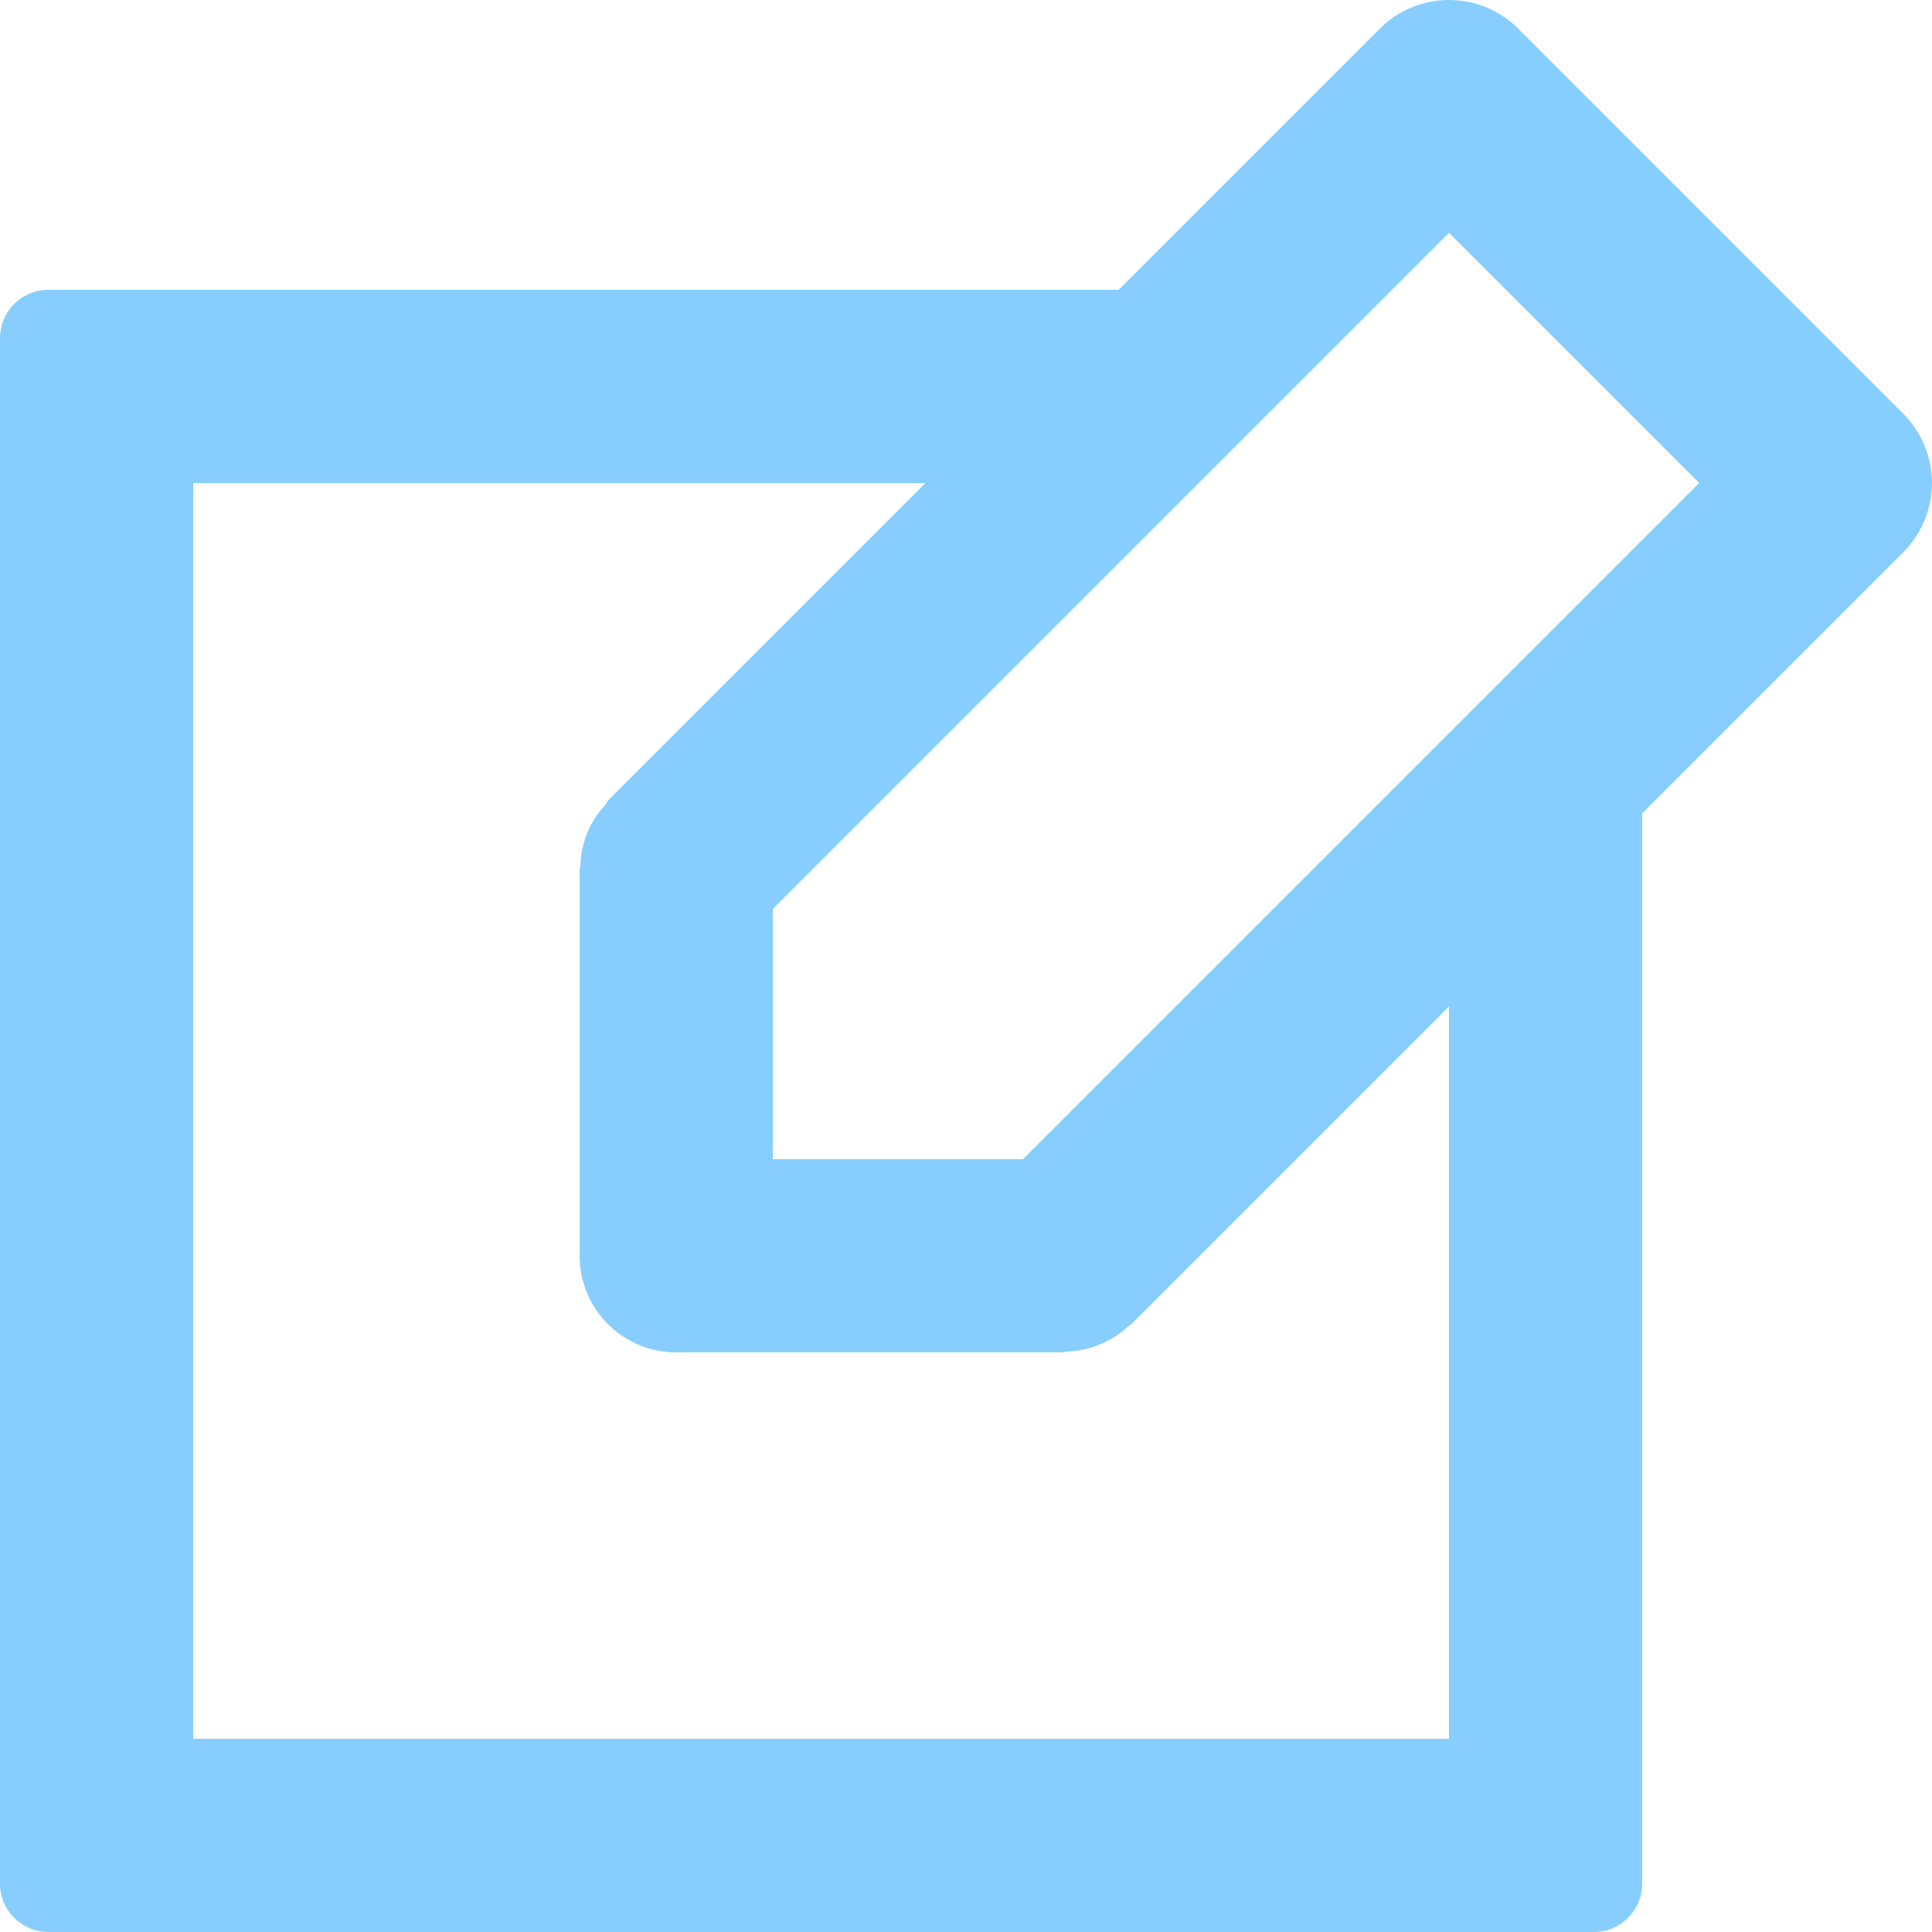
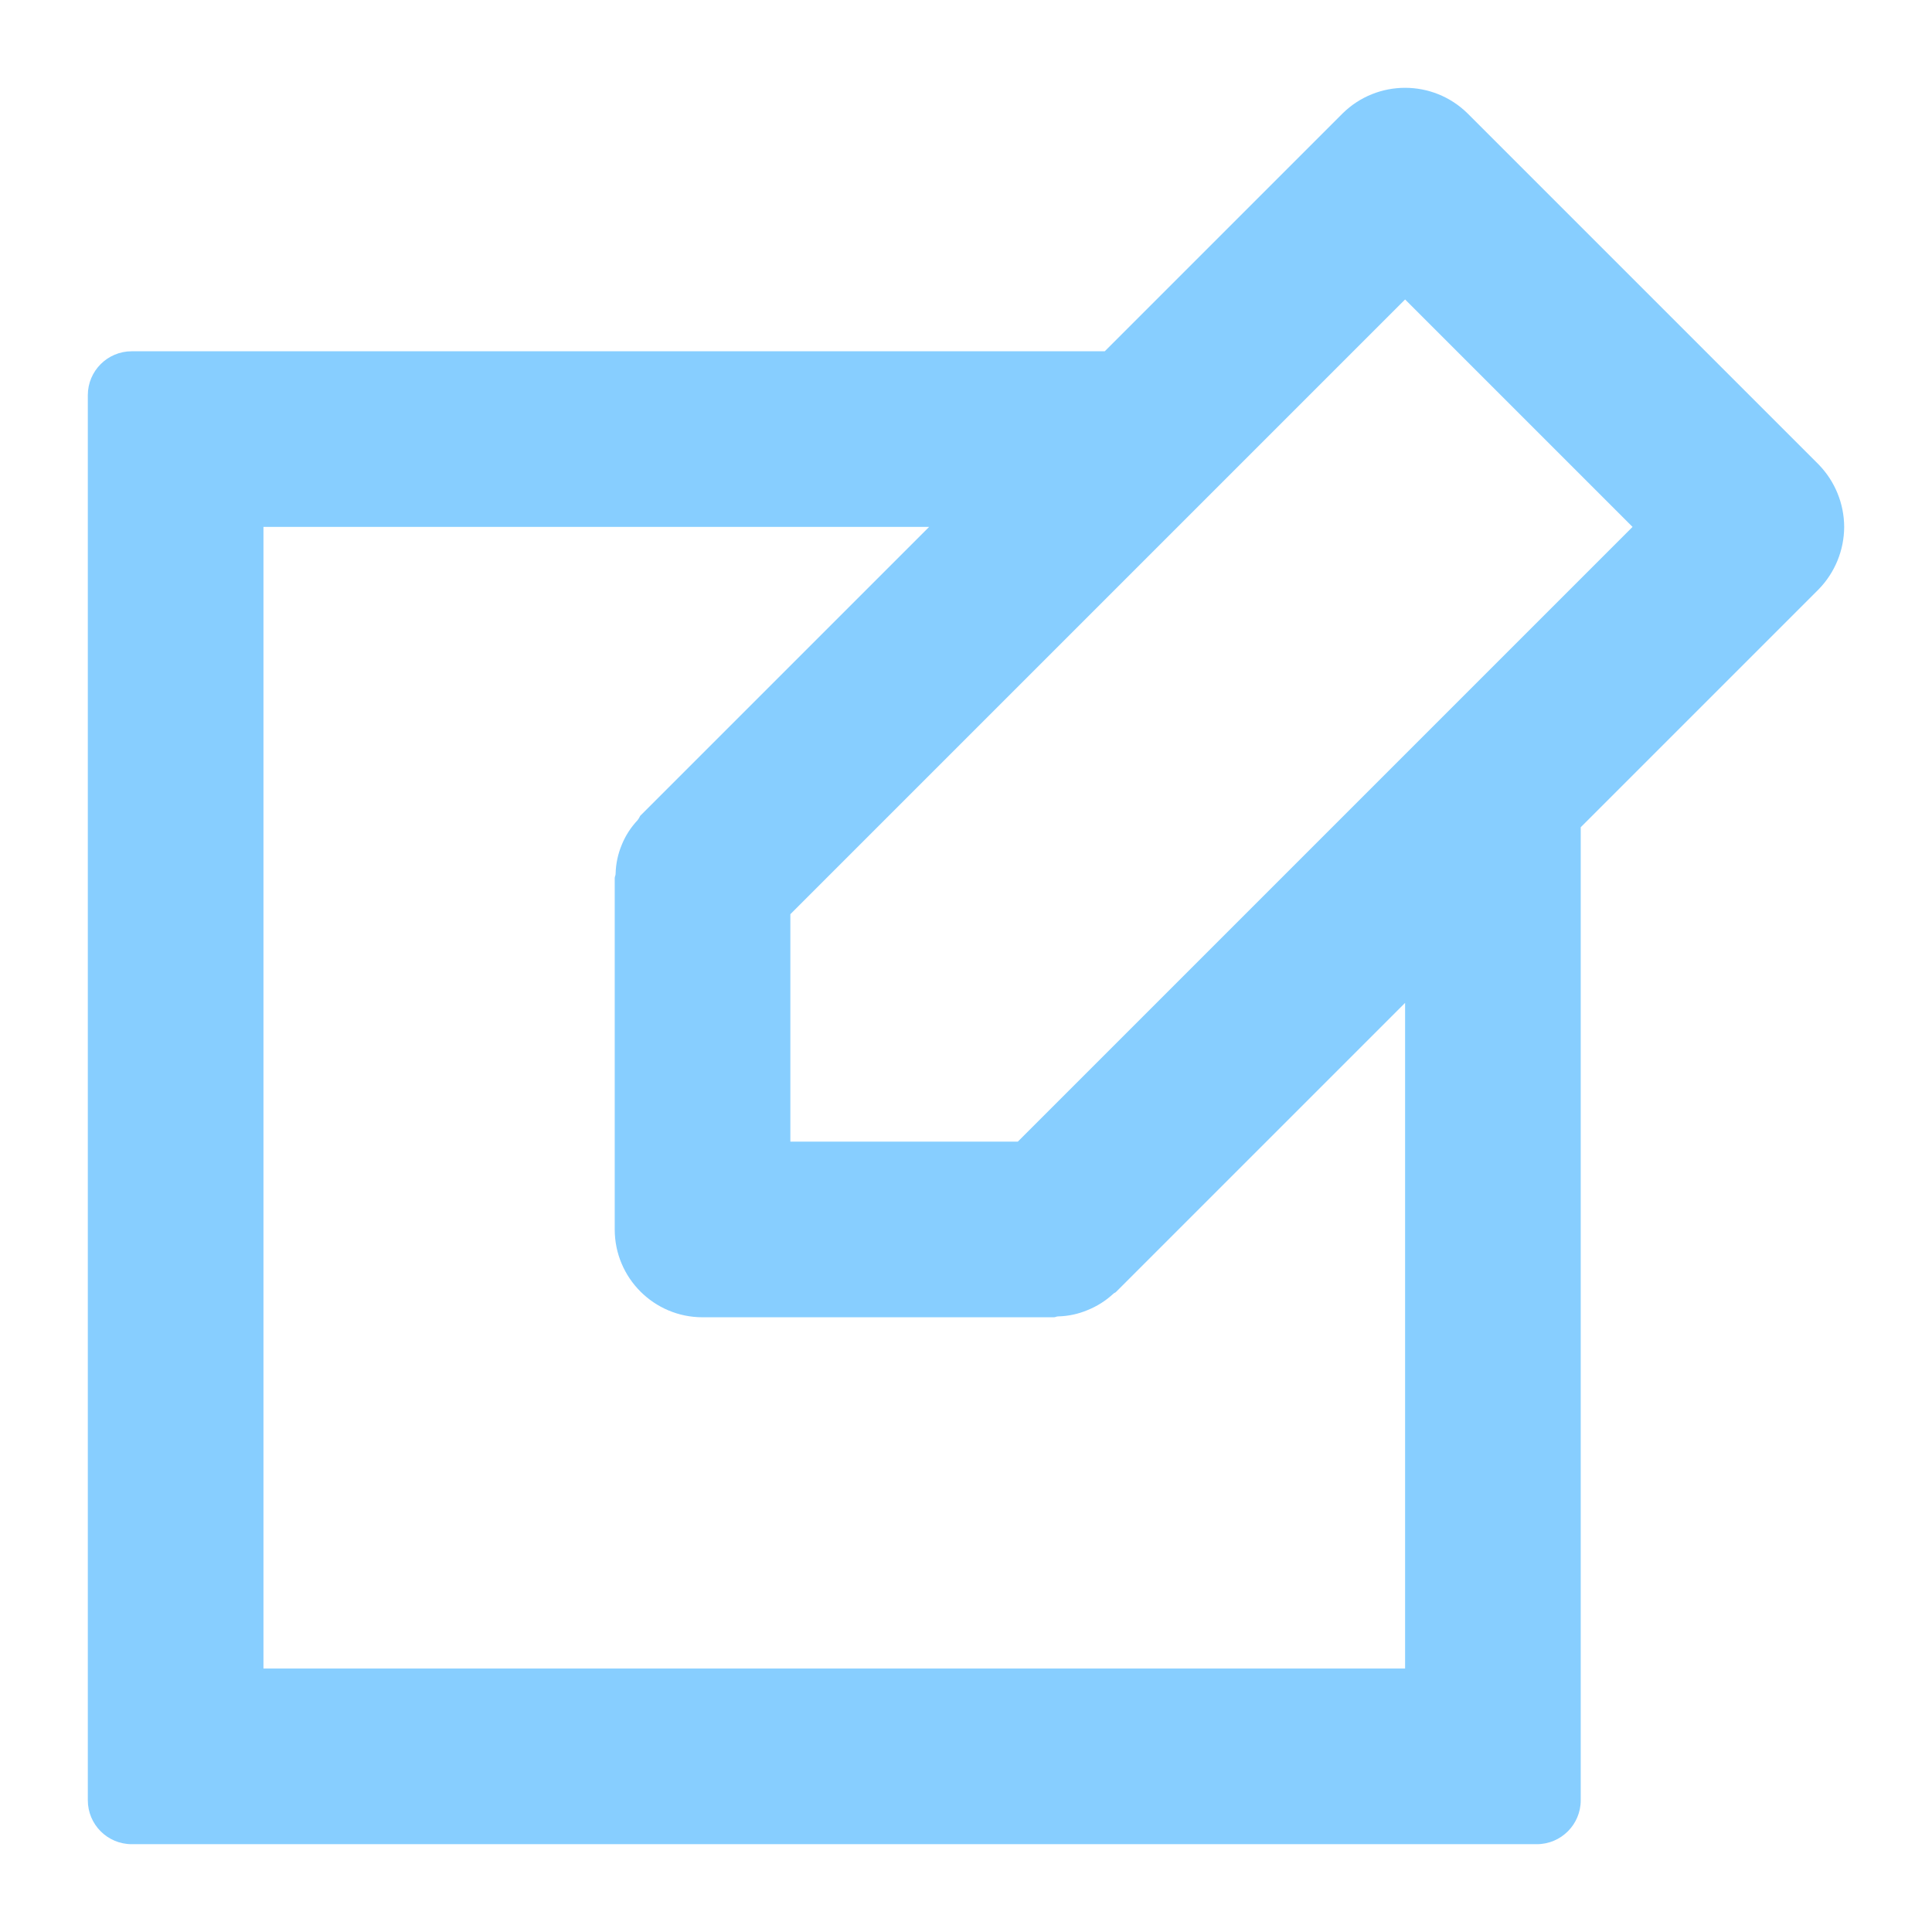
- <svg xmlns="http://www.w3.org/2000/svg" width="20" height="20" viewBox="0 0 20 20">
-   <path fill="#87ceff" d="M40,185a1.024,1.024,0,0,0-.29-.71l-4-4a1.014,1.014,0,0,0-1.42,0L31.58,183H20.5a.5.5,0,0,0-.5.5v16a.5.5,0,0,0,.5.5h16a.5.5,0,0,0,.5-.5V188.42l2.71-2.71A1.024,1.024,0,0,0,40,185Zm-5,13H22V185h7.58l-3.29,3.29a.261.261,0,0,1-.03.05.9.9,0,0,0-.18.28.912.912,0,0,0-.07.33c0,.021-.01.03-.01.05v4a1,1,0,0,0,1,1h4c.02,0,.029-.01.05-.01a.912.912,0,0,0,.33-.07.953.953,0,0,0,.3-.19c.01-.009.02-.009.03-.02L35,190.42Zm2-12.41-2,2L30.59,192H28v-2.59L32.41,185l2-2,.59-.59L37.59,185Z" transform="translate(-20 -180)" />
+ <svg xmlns="http://www.w3.org/2000/svg" width="22" height="22" viewBox="0 0 22 22">
+   <path fill="#87ceff" d="M40,185a1.024,1.024,0,0,0-.29-.71l-4-4a1.014,1.014,0,0,0-1.42,0L31.58,183H20.5a.5.5,0,0,0-.5.5v16a.5.5,0,0,0,.5.5h16a.5.5,0,0,0,.5-.5V188.42l2.71-2.71A1.024,1.024,0,0,0,40,185Zm-5,13H22V185h7.58l-3.29,3.29a.261.261,0,0,1-.03.05.9.9,0,0,0-.18.28.912.912,0,0,0-.07.33c0,.021-.01.03-.01.05v4a1,1,0,0,0,1,1h4c.02,0,.029-.01.05-.01a.912.912,0,0,0,.33-.07.953.953,0,0,0,.3-.19c.01-.009.02-.009.03-.02L35,190.42Zm2-12.41-2,2L30.59,192H28v-2.59L32.41,185l2-2,.59-.59L37.59,185Z" transform="translate(-19 -179)" />
</svg>
